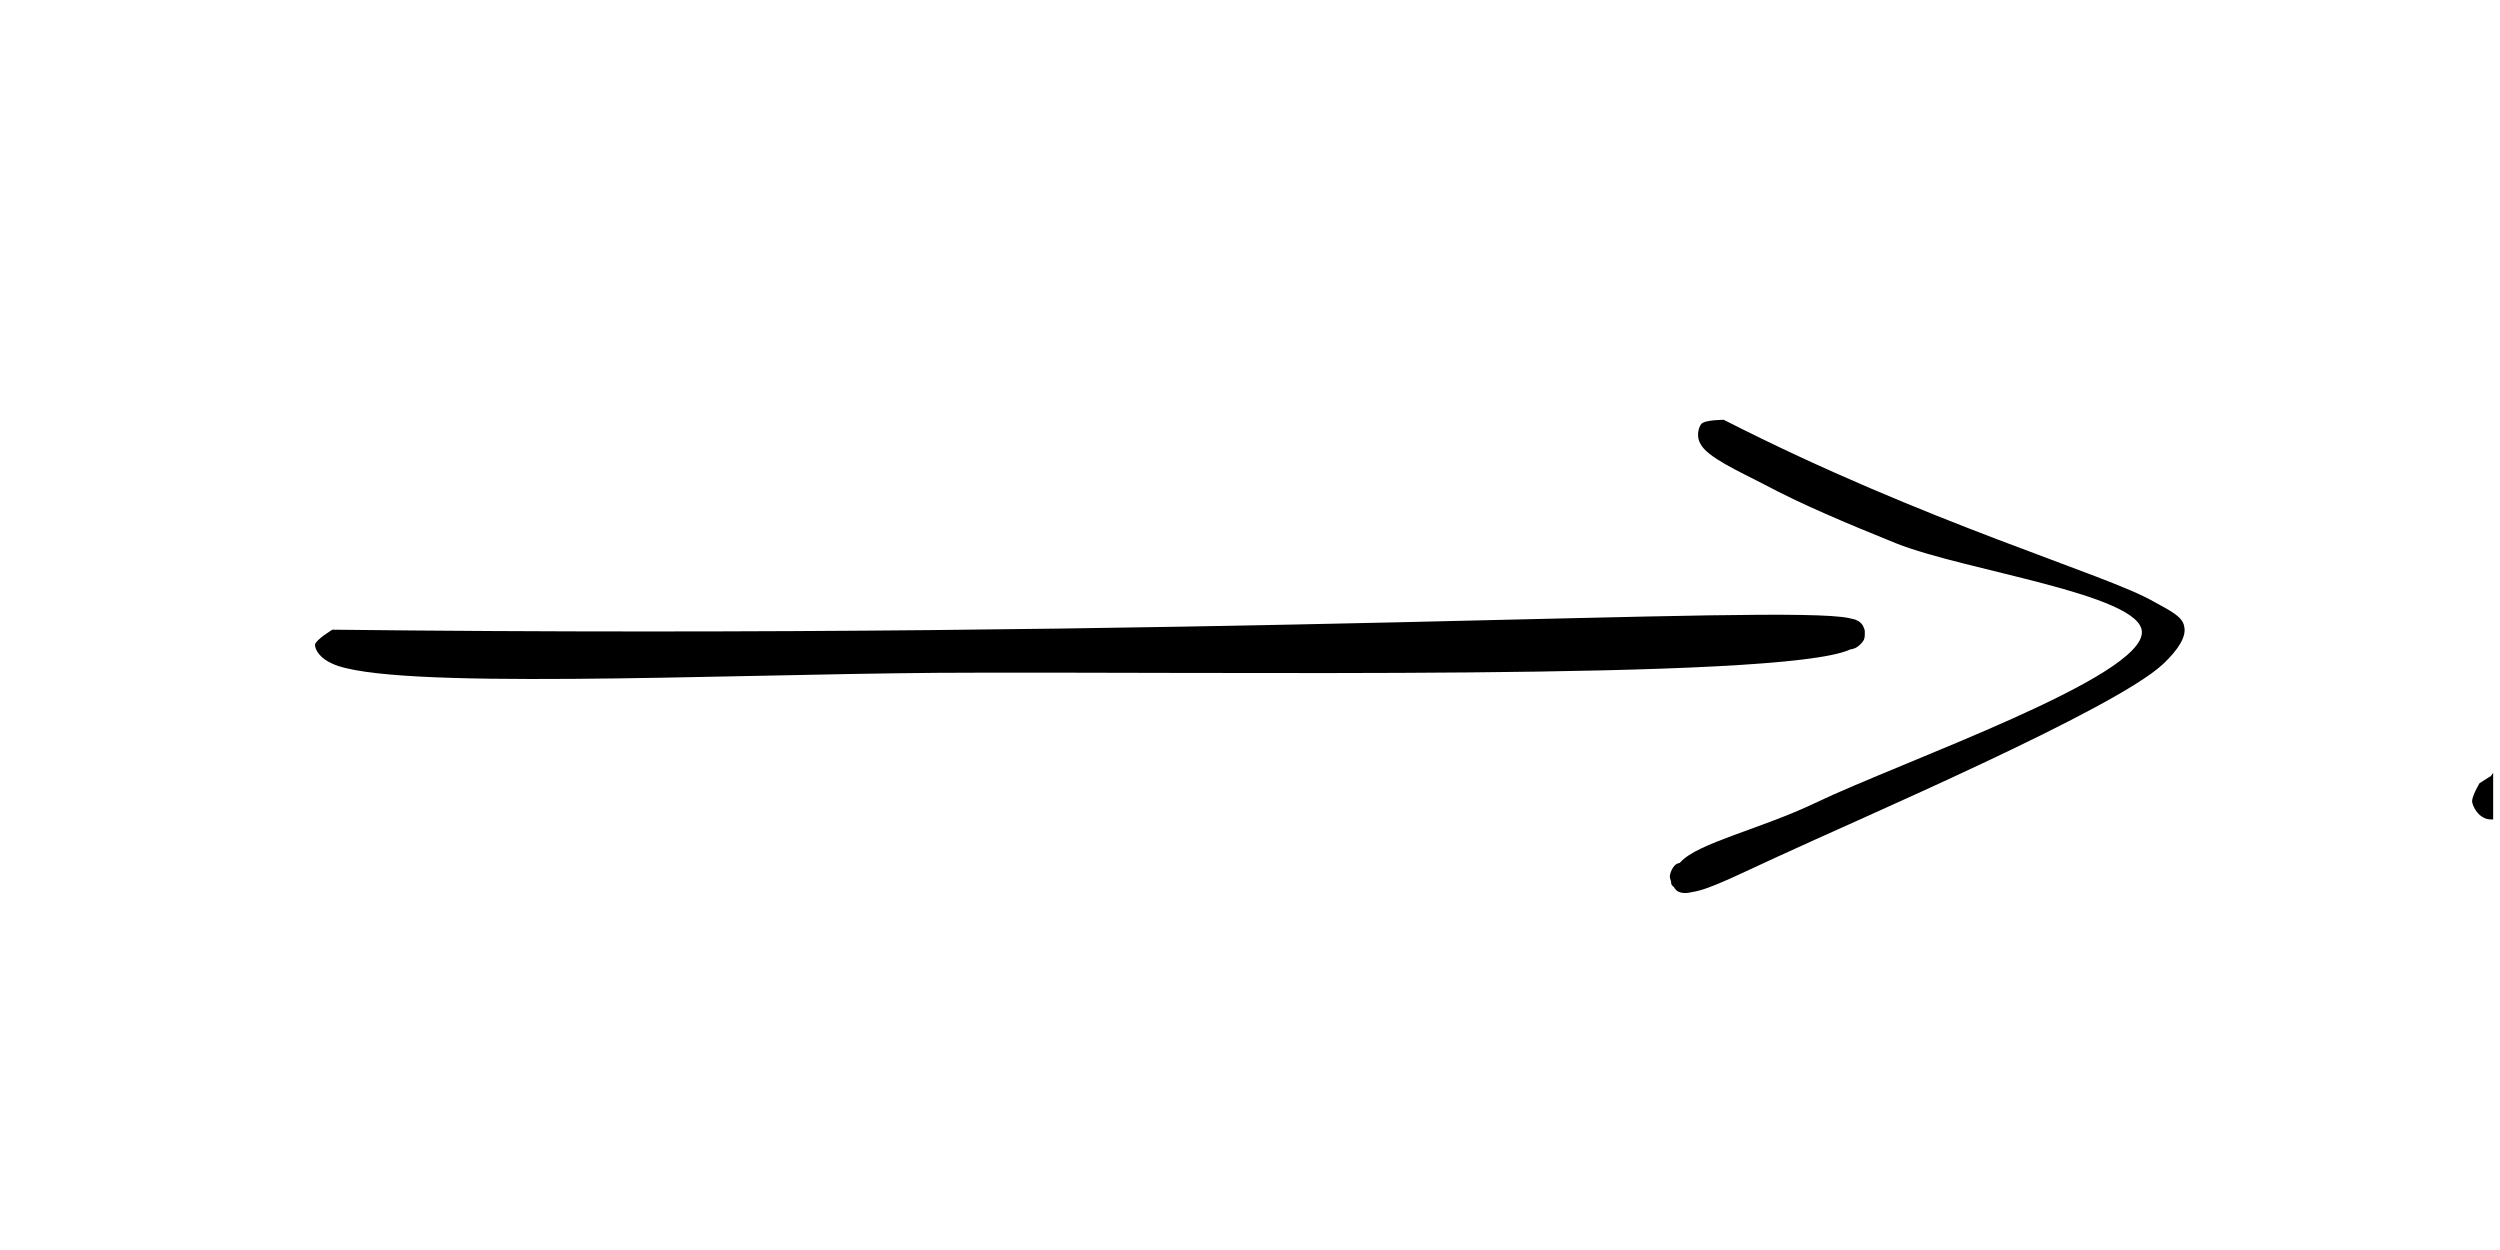
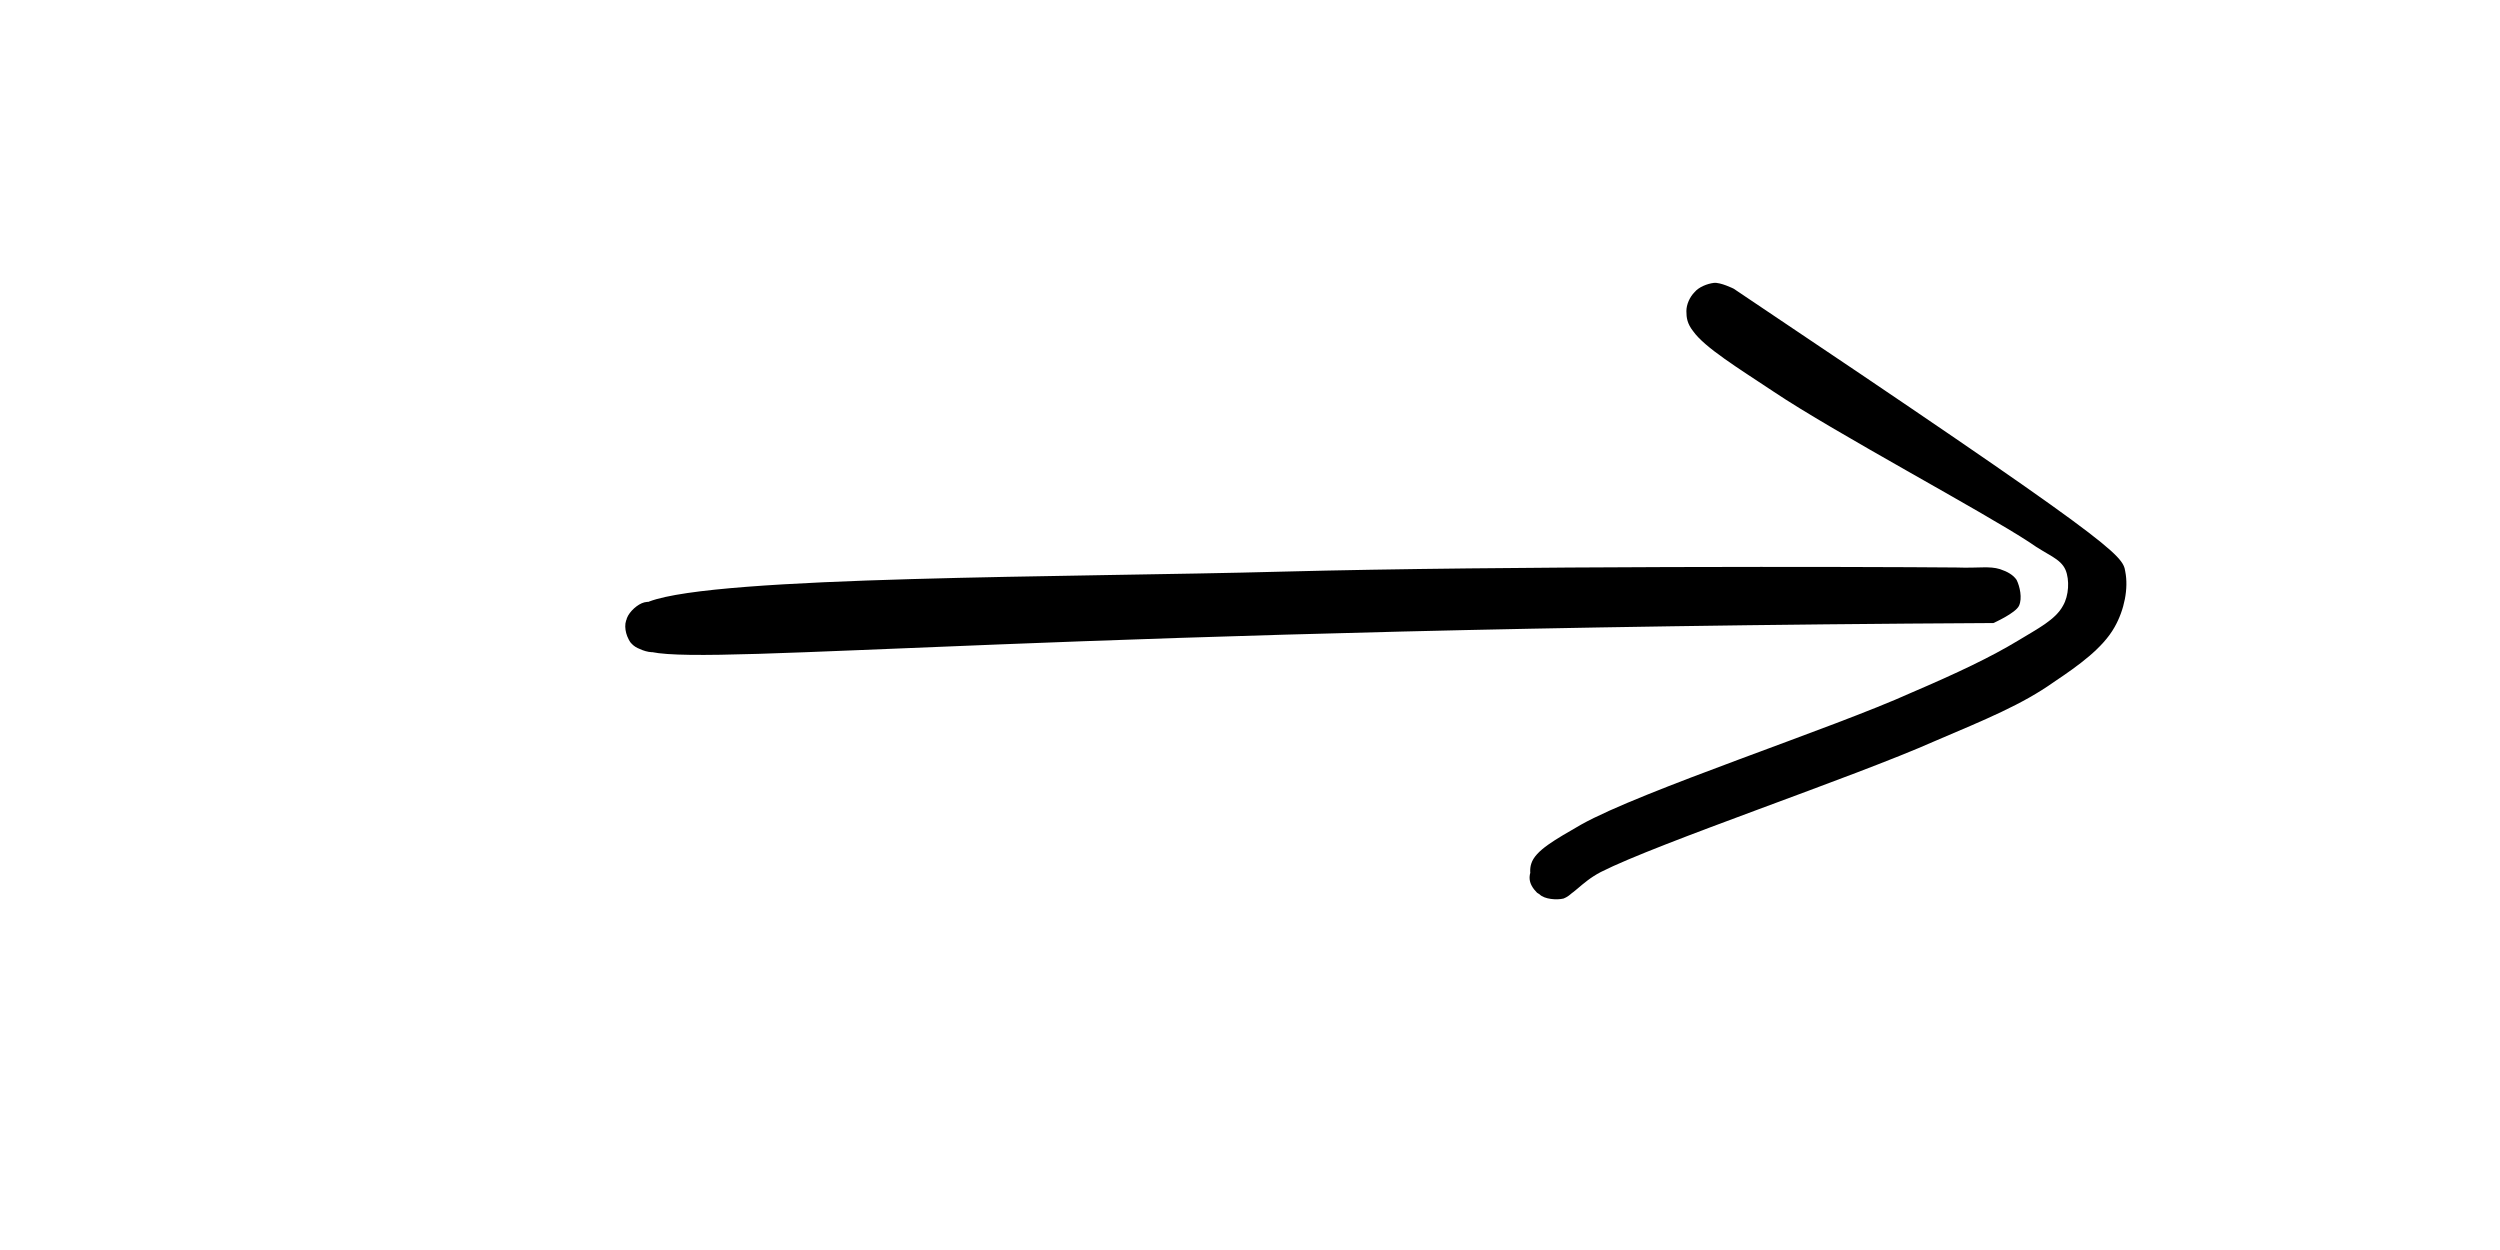
<svg xmlns="http://www.w3.org/2000/svg" width="300" zoomAndPan="magnify" viewBox="0 0 224.88 112.5" height="150" preserveAspectRatio="xMidYMid meet" version="1.0">
  <defs>
-     <clipPath id="404e085885">
-       <path d="M 28.281 55.324 L 167.789 55.324 L 167.789 61.117 L 28.281 61.117 Z M 28.281 55.324 " clip-rule="nonzero" />
+     <clipPath id="0751e3ae8c">
+       <path d="M 137.414 25.273 L 191.48 25.273 L 191.48 80.969 L 137.414 80.969 Z M 137.414 25.273 " clip-rule="nonzero" />
    </clipPath>
-     <clipPath id="56afc5fe15">
-       <path d="M 29.855 56.672 C 108.855 57.57 160.527 54.359 166.352 55.629 C 167.098 55.777 167.32 55.926 167.547 56.227 C 167.77 56.523 167.844 57.195 167.695 57.57 C 167.547 57.867 167.098 58.316 166.723 58.391 C 166.352 58.539 165.754 58.391 165.453 58.094 C 165.156 57.867 164.934 57.27 165.008 56.898 C 165.082 56.449 165.453 56 165.754 55.777 C 166.125 55.629 166.723 55.629 167.098 55.852 C 167.395 56 167.844 56.523 167.77 56.973 C 167.77 57.418 167.395 58.016 166.426 58.465 C 160.227 61.301 108.855 60.406 84.289 60.555 C 64.277 60.707 35.008 62.125 29.855 59.734 C 28.812 59.285 28.289 58.539 28.289 58.016 C 28.363 57.57 29.855 56.672 29.855 56.672 " clip-rule="nonzero" />
+     <clipPath id="344fda5e98">
+       <path d="M 155.973 25.984 C 190.395 49.059 190.992 49.953 191.215 51.445 C 191.512 52.941 191.141 54.883 190.246 56.449 C 189.199 58.316 187.035 59.883 184.793 61.379 C 181.957 63.395 178.672 64.738 174.117 66.68 C 166.723 69.965 149.176 75.863 144.023 78.477 C 142.156 79.445 141.484 80.715 140.367 80.867 C 139.621 81.016 138.797 80.715 138.273 80.344 C 137.902 79.969 137.602 79.523 137.602 79 C 137.602 78.254 138.273 76.832 138.945 76.461 C 139.469 76.16 140.59 76.234 141.113 76.609 C 141.711 77.059 142.309 78.551 142.156 79.223 C 142.008 79.895 141.262 80.641 140.664 80.867 C 140.066 81.016 138.945 80.941 138.5 80.492 C 137.902 79.969 137.453 78.625 137.754 77.73 C 138.125 76.535 139.918 75.562 142.234 74.219 C 147.684 71.16 164.855 65.559 171.949 62.348 C 176.133 60.555 179.117 59.137 181.582 57.645 C 183.301 56.598 184.941 55.777 185.613 54.508 C 186.137 53.613 186.211 52.191 185.84 51.297 C 185.391 50.25 184.195 49.953 182.629 48.832 C 178.445 46.07 165.008 38.902 159.555 35.242 C 156.418 33.152 153.359 31.285 152.312 29.793 C 151.789 29.121 151.715 28.598 151.715 28 C 151.715 27.402 152.016 26.73 152.461 26.281 C 152.836 25.836 153.582 25.535 154.18 25.461 C 154.777 25.387 155.973 25.984 155.973 25.984 " clip-rule="nonzero" />
    </clipPath>
-     <clipPath id="8fad73b7b4">
-       <path d="M 0.281 0.324 L 139.789 0.324 L 139.789 6.117 L 0.281 6.117 Z M 0.281 0.324 " clip-rule="nonzero" />
+     <clipPath id="ad9ae82fdd">
+       <path d="M 0.414 0.328 L 54.48 0.328 L 54.48 55.969 L 0.414 55.969 Z M 0.414 0.328 " clip-rule="nonzero" />
    </clipPath>
-     <clipPath id="b736a5d3d7">
-       <path d="M 1.855 1.672 C 80.855 2.57 132.527 -0.641 138.352 0.629 C 139.098 0.777 139.32 0.926 139.547 1.227 C 139.77 1.523 139.844 2.195 139.695 2.57 C 139.547 2.867 139.098 3.316 138.723 3.391 C 138.352 3.539 137.754 3.391 137.453 3.094 C 137.156 2.867 136.934 2.27 137.008 1.898 C 137.082 1.449 137.453 1 137.754 0.777 C 138.125 0.629 138.723 0.629 139.098 0.852 C 139.395 1 139.844 1.523 139.77 1.973 C 139.77 2.418 139.395 3.016 138.426 3.465 C 132.227 6.301 80.855 5.406 56.289 5.555 C 36.277 5.707 7.008 7.125 1.855 4.734 C 0.812 4.285 0.289 3.539 0.289 3.016 C 0.363 2.57 1.855 1.672 1.855 1.672 " clip-rule="nonzero" />
+     <clipPath id="c5df657383">
+       <path d="M 18.973 0.984 C 53.395 24.059 53.992 24.953 54.215 26.445 C 54.512 27.941 54.141 29.883 53.246 31.449 C 52.199 33.316 50.035 34.883 47.793 36.379 C 44.957 38.395 41.672 39.738 37.117 41.68 C 29.723 44.965 12.176 50.863 7.023 53.477 C 5.156 54.445 4.484 55.715 3.367 55.867 C 2.621 56.016 1.797 55.715 1.273 55.344 C 0.902 54.969 0.602 54.523 0.602 54 C 0.602 53.254 1.273 51.832 1.945 51.461 C 2.469 51.16 3.59 51.234 4.113 51.609 C 4.711 52.059 5.309 53.551 5.156 54.223 C 5.008 54.895 4.262 55.641 3.664 55.867 C 3.066 56.016 1.945 55.941 1.5 55.492 C 0.902 54.969 0.453 53.625 0.754 52.73 C 1.125 51.535 2.918 50.562 5.234 49.219 C 10.684 46.16 27.855 40.559 34.949 37.348 C 39.133 35.555 42.117 34.137 44.582 32.645 C 46.301 31.598 47.941 30.777 48.613 29.508 C 49.137 28.613 49.211 27.191 48.84 26.297 C 48.391 25.25 47.195 24.953 45.629 23.832 C 41.445 21.07 28.008 13.902 22.555 10.242 C 19.418 8.152 16.359 6.285 15.312 4.793 C 14.789 4.121 14.715 3.598 14.715 3 C 14.715 2.402 15.016 1.73 15.461 1.281 C 15.836 0.836 16.582 0.535 17.18 0.461 C 17.777 0.387 18.973 0.984 18.973 0.984 " clip-rule="nonzero" />
    </clipPath>
-     <clipPath id="109dd831d6">
-       <rect x="0" width="140" y="0" height="7" />
+     <clipPath id="ef2ff7c815">
+       <rect x="0" width="55" y="0" height="56" />
    </clipPath>
-     <clipPath id="c2d679b1cd">
-       <path d="M 150.078 37.641 L 196.719 37.641 L 196.719 80.484 L 150.078 80.484 Z M 150.078 37.641 " clip-rule="nonzero" />
+     <clipPath id="0dae40006d">
+       <path d="M 56.168 51.008 L 181.82 51.008 L 181.82 58.969 L 56.168 58.969 Z M 56.168 51.008 " clip-rule="nonzero" />
    </clipPath>
-     <clipPath id="70a85549b5">
-       <path d="M 155.074 37.781 C 173.371 47.117 189.496 51.672 193.754 54.133 C 195.246 54.957 196.367 55.477 196.516 56.375 C 196.742 57.27 195.992 58.465 194.648 59.734 C 190.32 63.84 167.246 73.699 159.855 77.133 C 156.418 78.699 153.805 80.043 152.312 80.27 C 151.715 80.418 151.266 80.418 150.895 80.195 C 150.594 79.969 150.297 79.371 150.223 78.926 C 150.223 78.551 150.52 77.879 150.895 77.73 C 151.344 77.504 152.762 77.73 152.984 78.102 C 153.285 78.551 152.91 79.969 152.461 80.195 C 152.016 80.492 150.594 80.043 150.371 79.598 C 150.223 79.148 150.52 78.254 151.191 77.582 C 152.762 75.863 158.438 74.594 163.289 72.277 C 171.055 68.547 193.008 60.93 192.707 56.824 C 192.484 53.461 176.805 51.371 170.605 48.906 C 165.977 47.039 161.945 45.324 158.734 43.605 C 156.418 42.41 153.582 41.141 152.984 39.949 C 152.613 39.352 152.762 38.527 153.059 38.156 C 153.359 37.781 155.074 37.781 155.074 37.781 " clip-rule="nonzero" />
+     <clipPath id="28f13434a0">
+       <path d="M 179.344 56.074 C 95.938 56.523 64.43 59.883 58.605 58.688 C 57.41 58.465 57.035 58.242 56.664 57.793 C 56.289 57.27 56.141 56.227 56.363 55.629 C 56.59 55.031 57.336 54.359 57.934 54.211 C 58.531 54.059 59.574 54.285 60.023 54.73 C 60.473 55.254 60.77 56.746 60.547 57.418 C 60.32 58.016 59.426 58.539 58.828 58.688 C 58.23 58.766 57.262 58.391 56.812 57.941 C 56.363 57.496 56.066 56.523 56.289 55.852 C 56.512 55.18 57.109 54.656 58.379 54.133 C 64.504 51.82 96.164 51.969 115.426 51.445 C 135.289 50.922 167.695 51 175.984 51.074 C 178.074 51.148 178.969 50.922 179.941 51.223 C 180.613 51.445 181.133 51.746 181.434 52.191 C 181.73 52.789 181.957 53.836 181.656 54.508 C 181.359 55.18 179.344 56.074 179.344 56.074 " clip-rule="nonzero" />
    </clipPath>
-     <clipPath id="4f6e0649a0">
-       <path d="M 0.078 0.754 L 46.719 0.754 L 46.719 43.484 L 0.078 43.484 Z M 0.078 0.754 " clip-rule="nonzero" />
+     <clipPath id="ddd5f492a3">
+       <path d="M 0.168 0.008 L 125.82 0.008 L 125.82 7.969 L 0.168 7.969 Z M 0.168 0.008 " clip-rule="nonzero" />
    </clipPath>
-     <clipPath id="9509698fd8">
-       <path d="M 5.074 0.781 C 23.371 10.117 39.496 14.672 43.754 17.133 C 45.246 17.957 46.367 18.477 46.516 19.375 C 46.742 20.27 45.992 21.465 44.648 22.734 C 40.32 26.84 17.246 36.699 9.855 40.133 C 6.418 41.699 3.805 43.043 2.312 43.27 C 1.715 43.418 1.266 43.418 0.895 43.195 C 0.594 42.969 0.297 42.371 0.223 41.926 C 0.223 41.551 0.52 40.879 0.895 40.73 C 1.344 40.504 2.762 40.73 2.984 41.102 C 3.285 41.551 2.91 42.969 2.461 43.195 C 2.016 43.492 0.594 43.043 0.371 42.598 C 0.223 42.148 0.52 41.254 1.191 40.582 C 2.762 38.863 8.438 37.594 13.289 35.277 C 21.055 31.547 43.008 23.93 42.707 19.824 C 42.484 16.461 26.805 14.371 20.605 11.906 C 15.977 10.039 11.945 8.324 8.734 6.605 C 6.418 5.41 3.582 4.141 2.984 2.949 C 2.613 2.352 2.762 1.527 3.059 1.156 C 3.359 0.781 5.074 0.781 5.074 0.781 " clip-rule="nonzero" />
+     <clipPath id="18b65cd496">
+       <path d="M 123.344 5.074 C 39.938 5.523 8.43 8.883 2.605 7.688 C 1.41 7.465 1.035 7.242 0.664 6.793 C 0.289 6.27 0.141 5.227 0.363 4.629 C 0.59 4.031 1.336 3.359 1.934 3.211 C 2.531 3.059 3.574 3.285 4.023 3.73 C 4.473 4.254 4.77 5.746 4.547 6.418 C 4.32 7.016 3.426 7.539 2.828 7.688 C 2.23 7.766 1.262 7.391 0.812 6.941 C 0.363 6.496 0.066 5.523 0.289 4.852 C 0.512 4.18 1.109 3.656 2.379 3.133 C 8.504 0.82 40.164 0.969 59.426 0.445 C 79.289 -0.078 111.695 0 119.984 0.074 C 122.074 0.148 122.969 -0.078 123.941 0.223 C 124.613 0.445 125.133 0.746 125.434 1.191 C 125.73 1.789 125.957 2.836 125.656 3.508 C 125.359 4.18 123.344 5.074 123.344 5.074 " clip-rule="nonzero" />
    </clipPath>
-     <clipPath id="4b4d3e5a21">
-       <rect x="0" width="47" y="0" height="44" />
-     </clipPath>
-     <clipPath id="ed491c91a5">
-       <path d="M 222.422 68.938 L 224.324 68.938 L 224.324 73.785 L 222.422 73.785 Z M 222.422 68.938 " clip-rule="nonzero" />
-     </clipPath>
-     <clipPath id="60357281a6">
-       <path d="M 223.098 70.488 C 225.562 68.844 226.383 68.918 226.758 69.219 C 227.203 69.59 227.652 70.785 227.504 71.383 C 227.355 71.906 226.684 72.43 226.16 72.578 C 225.711 72.727 224.891 72.504 224.441 72.203 C 224.07 71.832 223.77 71.086 223.844 70.562 C 223.918 70.039 224.367 69.367 224.816 69.145 C 225.34 68.844 226.16 68.918 226.609 69.145 C 227.055 69.367 227.504 70.113 227.578 70.562 C 227.578 71.086 227.281 71.758 226.906 72.203 C 226.457 72.727 225.785 73.398 225.113 73.621 C 224.59 73.773 223.844 73.848 223.398 73.547 C 222.949 73.324 222.5 72.652 222.426 72.129 C 222.426 71.605 223.098 70.488 223.098 70.488 " clip-rule="nonzero" />
-     </clipPath>
-     <clipPath id="3997af3ea2">
-       <path d="M 0.422 0.938 L 2.324 0.938 L 2.324 5.785 L 0.422 5.785 Z M 0.422 0.938 " clip-rule="nonzero" />
-     </clipPath>
-     <clipPath id="50ca03c3ec">
-       <path d="M 1.098 2.488 C 3.562 0.844 4.383 0.918 4.758 1.219 C 5.203 1.59 5.652 2.785 5.504 3.383 C 5.355 3.906 4.684 4.43 4.16 4.578 C 3.711 4.727 2.891 4.504 2.441 4.203 C 2.07 3.832 1.77 3.086 1.844 2.562 C 1.918 2.039 2.367 1.367 2.816 1.145 C 3.34 0.844 4.16 0.918 4.609 1.145 C 5.055 1.367 5.504 2.113 5.578 2.562 C 5.578 3.086 5.281 3.758 4.906 4.203 C 4.457 4.727 3.785 5.398 3.113 5.621 C 2.59 5.773 1.844 5.848 1.398 5.547 C 0.949 5.324 0.5 4.652 0.426 4.129 C 0.426 3.605 1.098 2.488 1.098 2.488 " clip-rule="nonzero" />
-     </clipPath>
-     <clipPath id="7388065bf7">
-       <rect x="0" width="3" y="0" height="6" />
+     <clipPath id="7dbfe2200b">
+       <rect x="0" width="126" y="0" height="8" />
    </clipPath>
  </defs>
-   <g clip-path="url(#404e085885)">
-     <g clip-path="url(#56afc5fe15)">
-       <g transform="matrix(1, 0, 0, 1, 28, 55)">
-         <g clip-path="url(#109dd831d6)">
-           <g clip-path="url(#8fad73b7b4)">
-             <g clip-path="url(#b736a5d3d7)">
-               <rect x="-77.474" width="323.827" fill="#000000" height="162" y="-79.75" fill-opacity="1" />
+   <g clip-path="url(#0751e3ae8c)">
+     <g clip-path="url(#344fda5e98)">
+       <g transform="matrix(1, 0, 0, 1, 137, 25)">
+         <g clip-path="url(#ef2ff7c815)">
+           <g clip-path="url(#ad9ae82fdd)">
+             <g clip-path="url(#c5df657383)">
+               <rect x="-186.474" width="323.827" fill="#000000" height="162" y="-49.75" fill-opacity="1" />
            </g>
          </g>
        </g>
      </g>
    </g>
  </g>
-   <g clip-path="url(#c2d679b1cd)">
-     <g clip-path="url(#70a85549b5)">
-       <g transform="matrix(1, 0, 0, 1, 150, 37)">
-         <g clip-path="url(#4b4d3e5a21)">
-           <g clip-path="url(#4f6e0649a0)">
-             <g clip-path="url(#9509698fd8)">
-               <rect x="-199.474" width="323.827" fill="#000000" height="162" y="-61.75" fill-opacity="1" />
-             </g>
-           </g>
-         </g>
-       </g>
-     </g>
-   </g>
-   <g clip-path="url(#ed491c91a5)">
-     <g clip-path="url(#60357281a6)">
-       <g transform="matrix(1, 0, 0, 1, 222, 68)">
-         <g clip-path="url(#7388065bf7)">
-           <g clip-path="url(#3997af3ea2)">
-             <g clip-path="url(#50ca03c3ec)">
-               <rect x="-271.474" width="323.827" fill="#000000" height="162" y="-92.75" fill-opacity="1" />
+   <g clip-path="url(#0dae40006d)">
+     <g clip-path="url(#28f13434a0)">
+       <g transform="matrix(1, 0, 0, 1, 56, 51)">
+         <g clip-path="url(#7dbfe2200b)">
+           <g clip-path="url(#ddd5f492a3)">
+             <g clip-path="url(#18b65cd496)">
+               <rect x="-105.474" width="323.827" fill="#000000" height="162" y="-75.75" fill-opacity="1" />
            </g>
          </g>
        </g>
      </g>
    </g>
  </g>
</svg>
